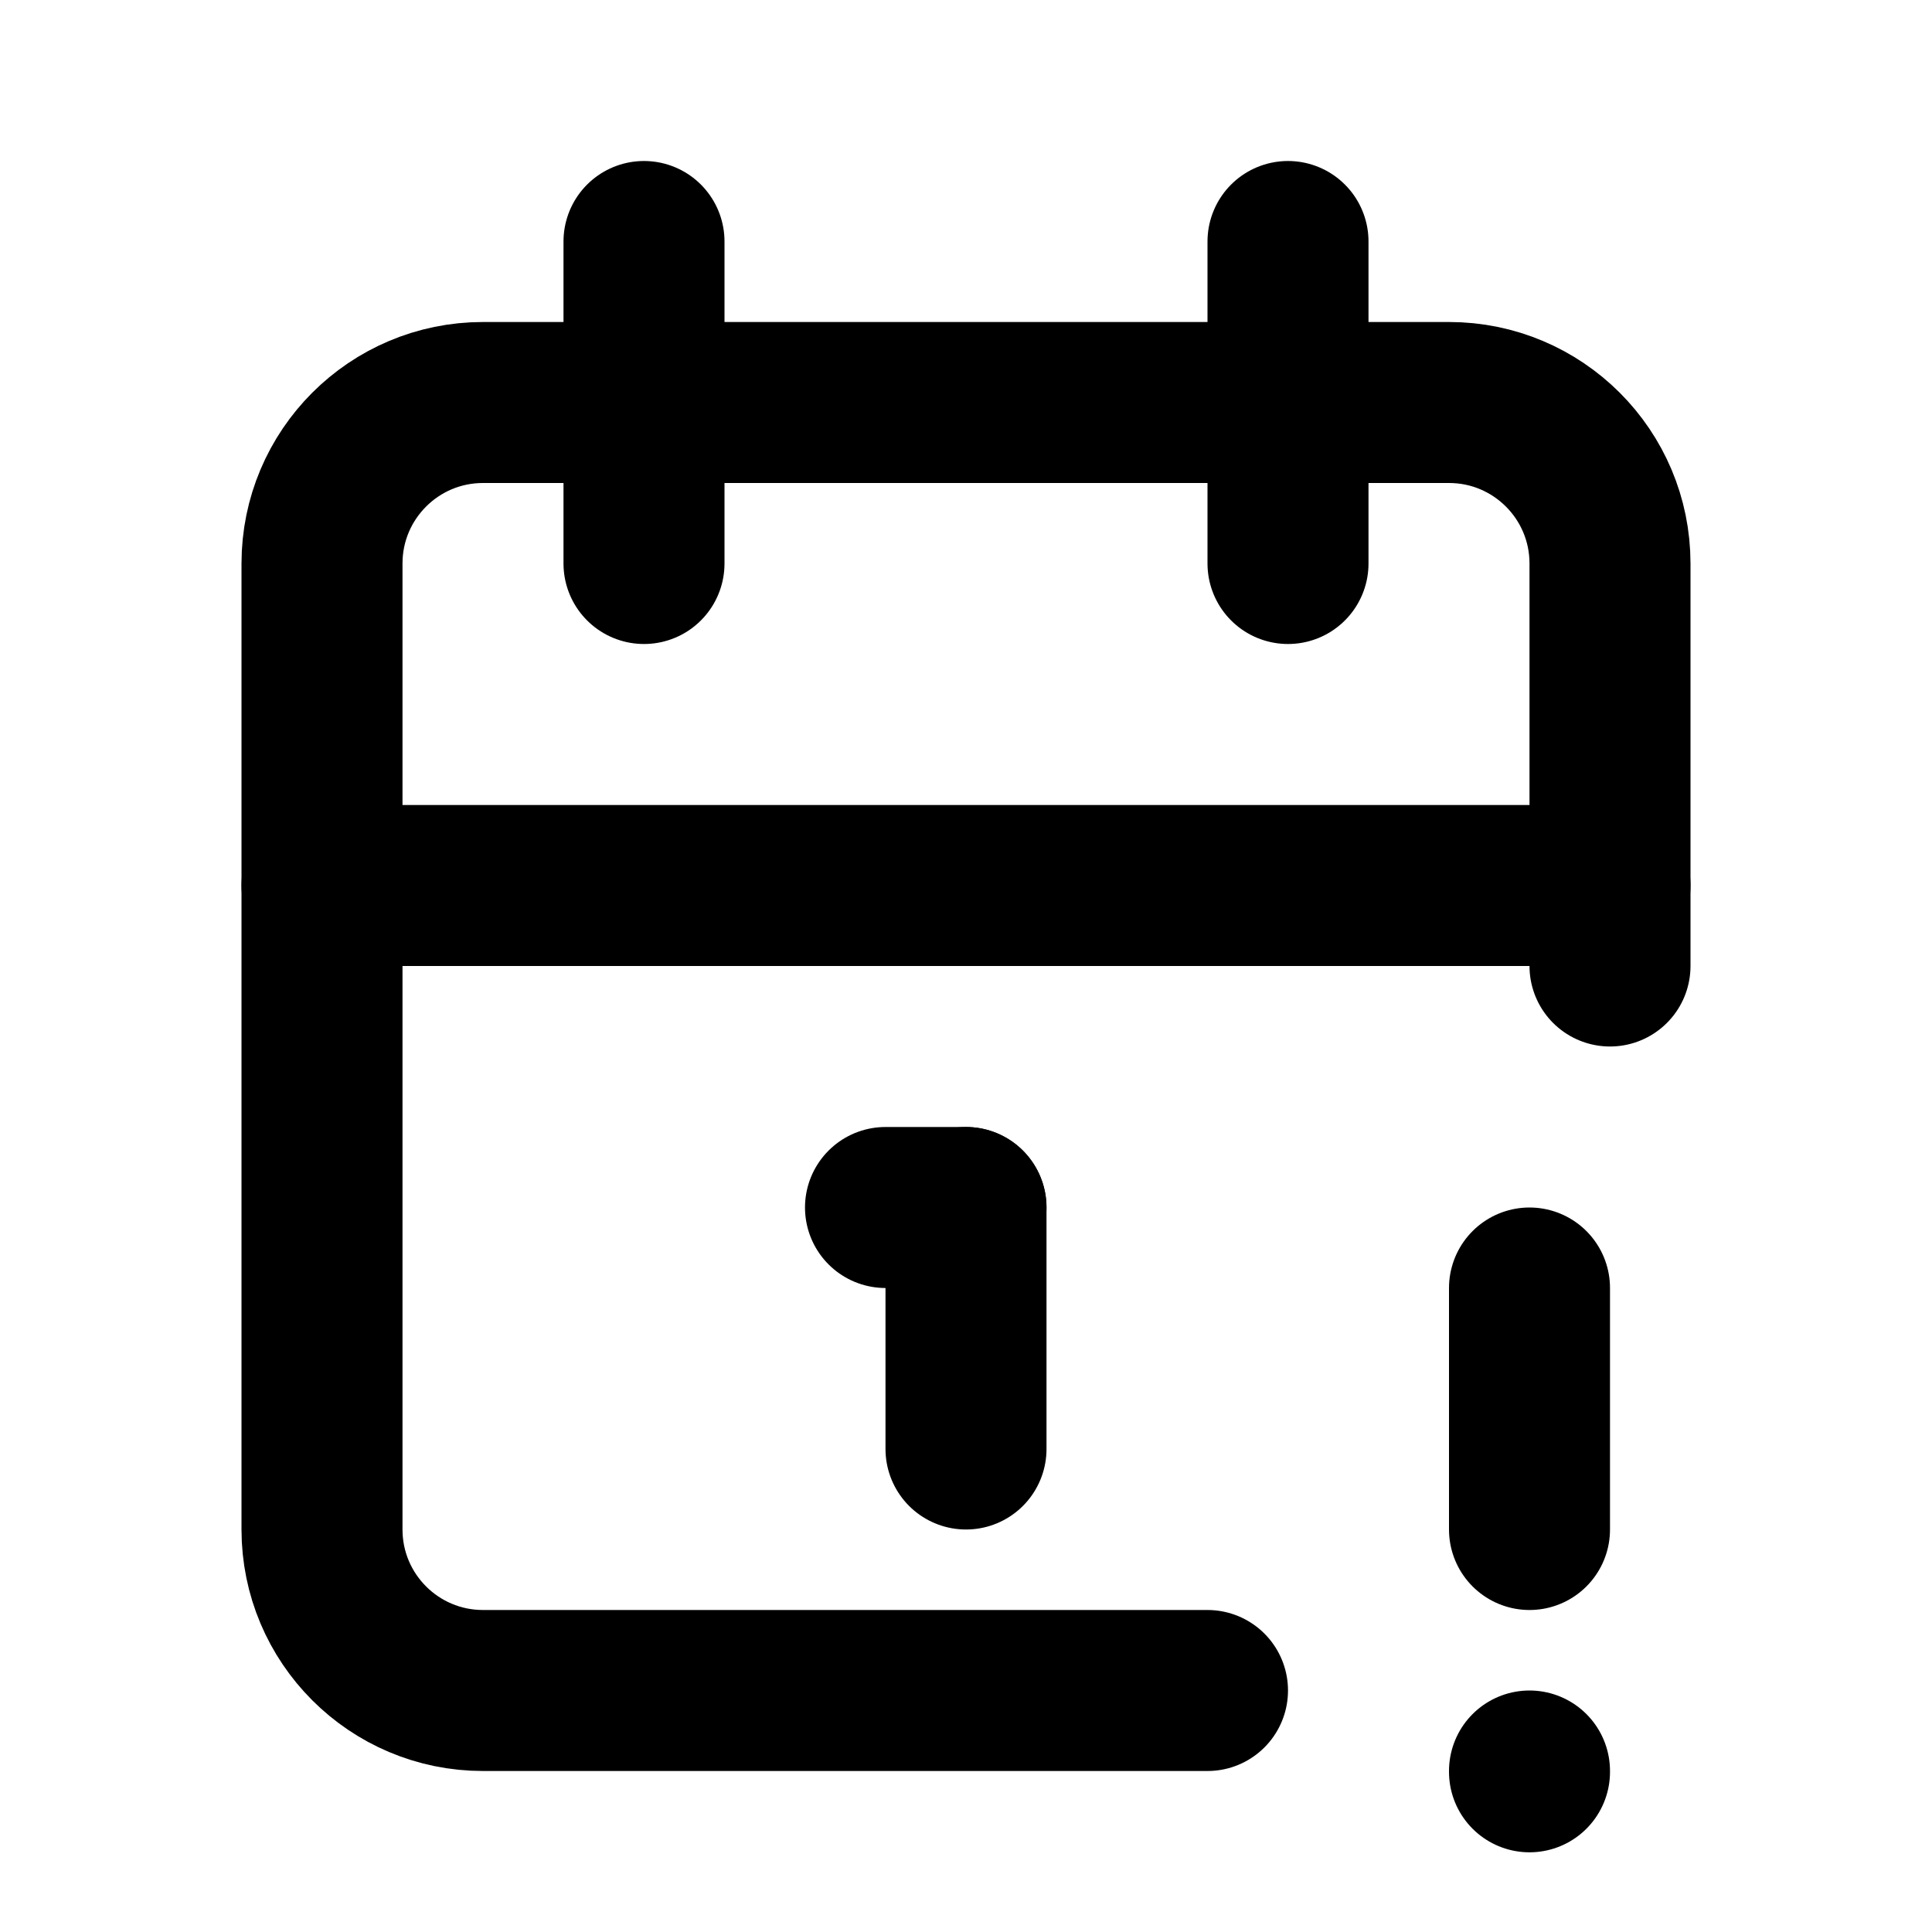
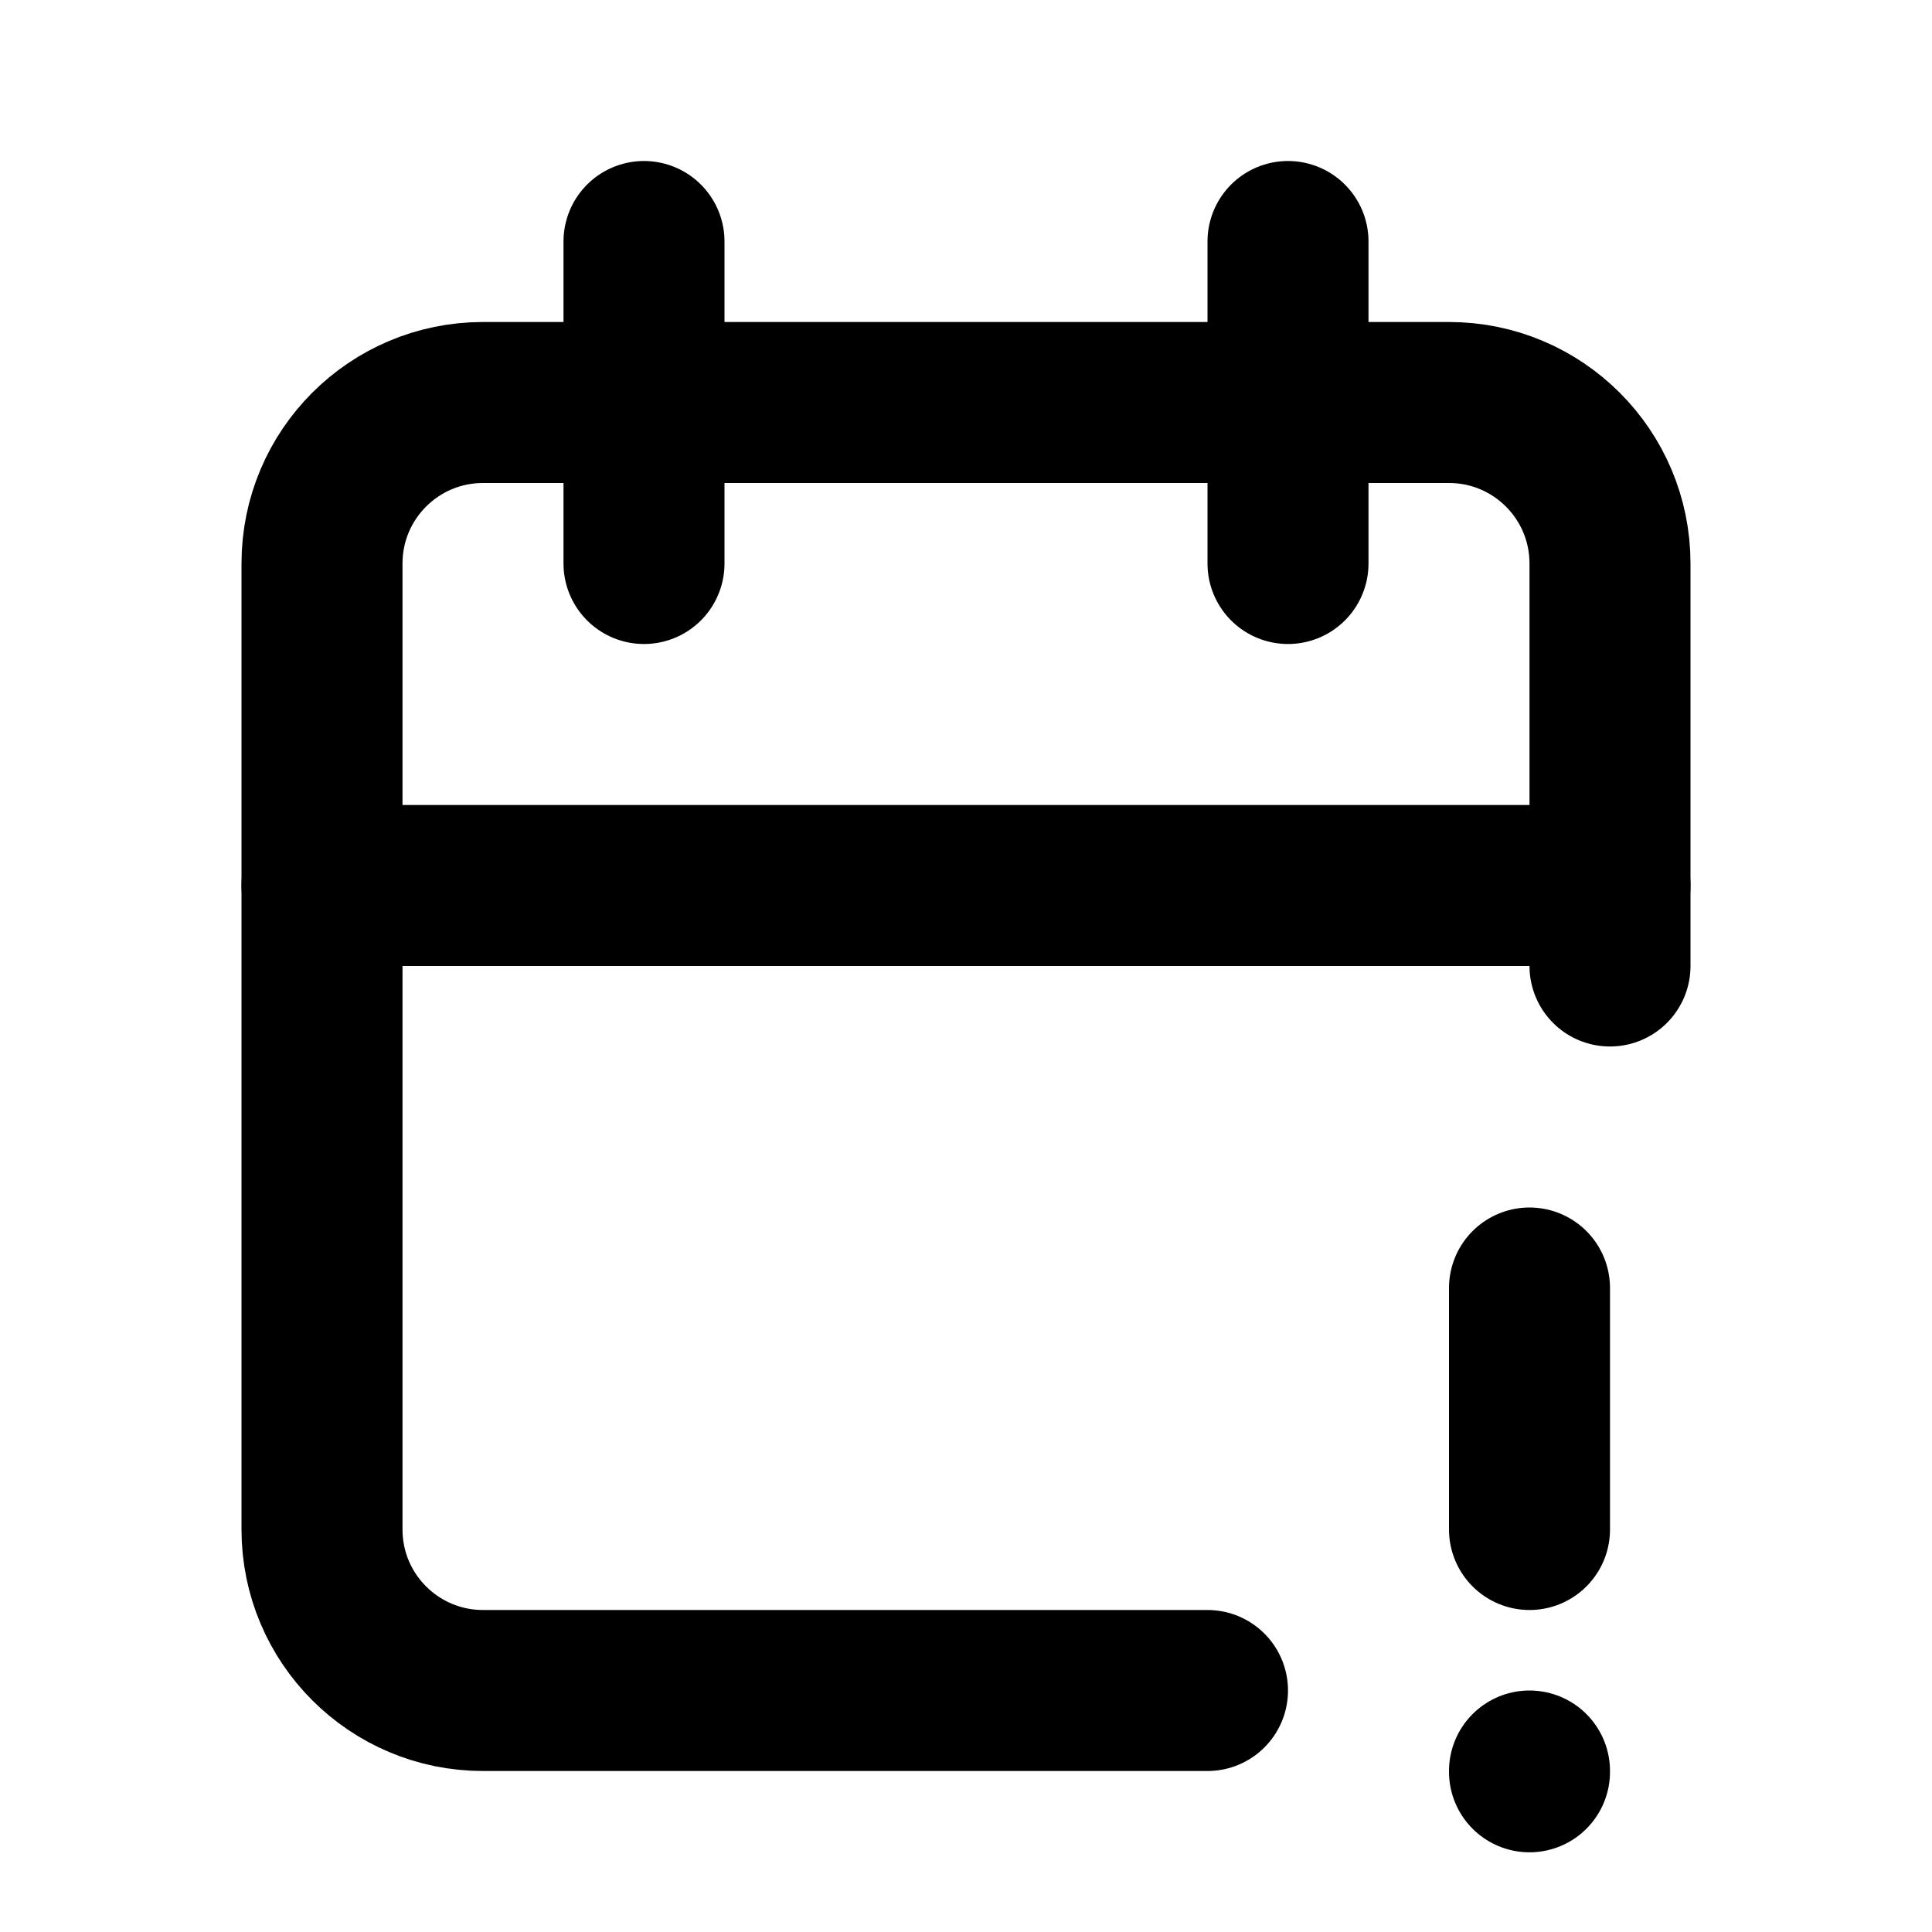
<svg xmlns="http://www.w3.org/2000/svg" width="24" height="24" viewBox="0 0 24 24" fill="none" stroke="currentColor" stroke-width="2" stroke-linecap="round" stroke-linejoin="round">
  <path d="M15 21h-9a2 2 0 0 1 -2 -2v-12a2 2 0 0 1 2 -2h12a2 2 0 0 1 2 2v5" />
  <path d="M16 3v4" />
  <path d="M8 3v4" />
  <path d="M4 11h16" />
-   <path d="M11 15h1" />
-   <path d="M12 15v3" />
  <path d="M19 16v3" />
  <path d="M19 22v.01" />
</svg>
